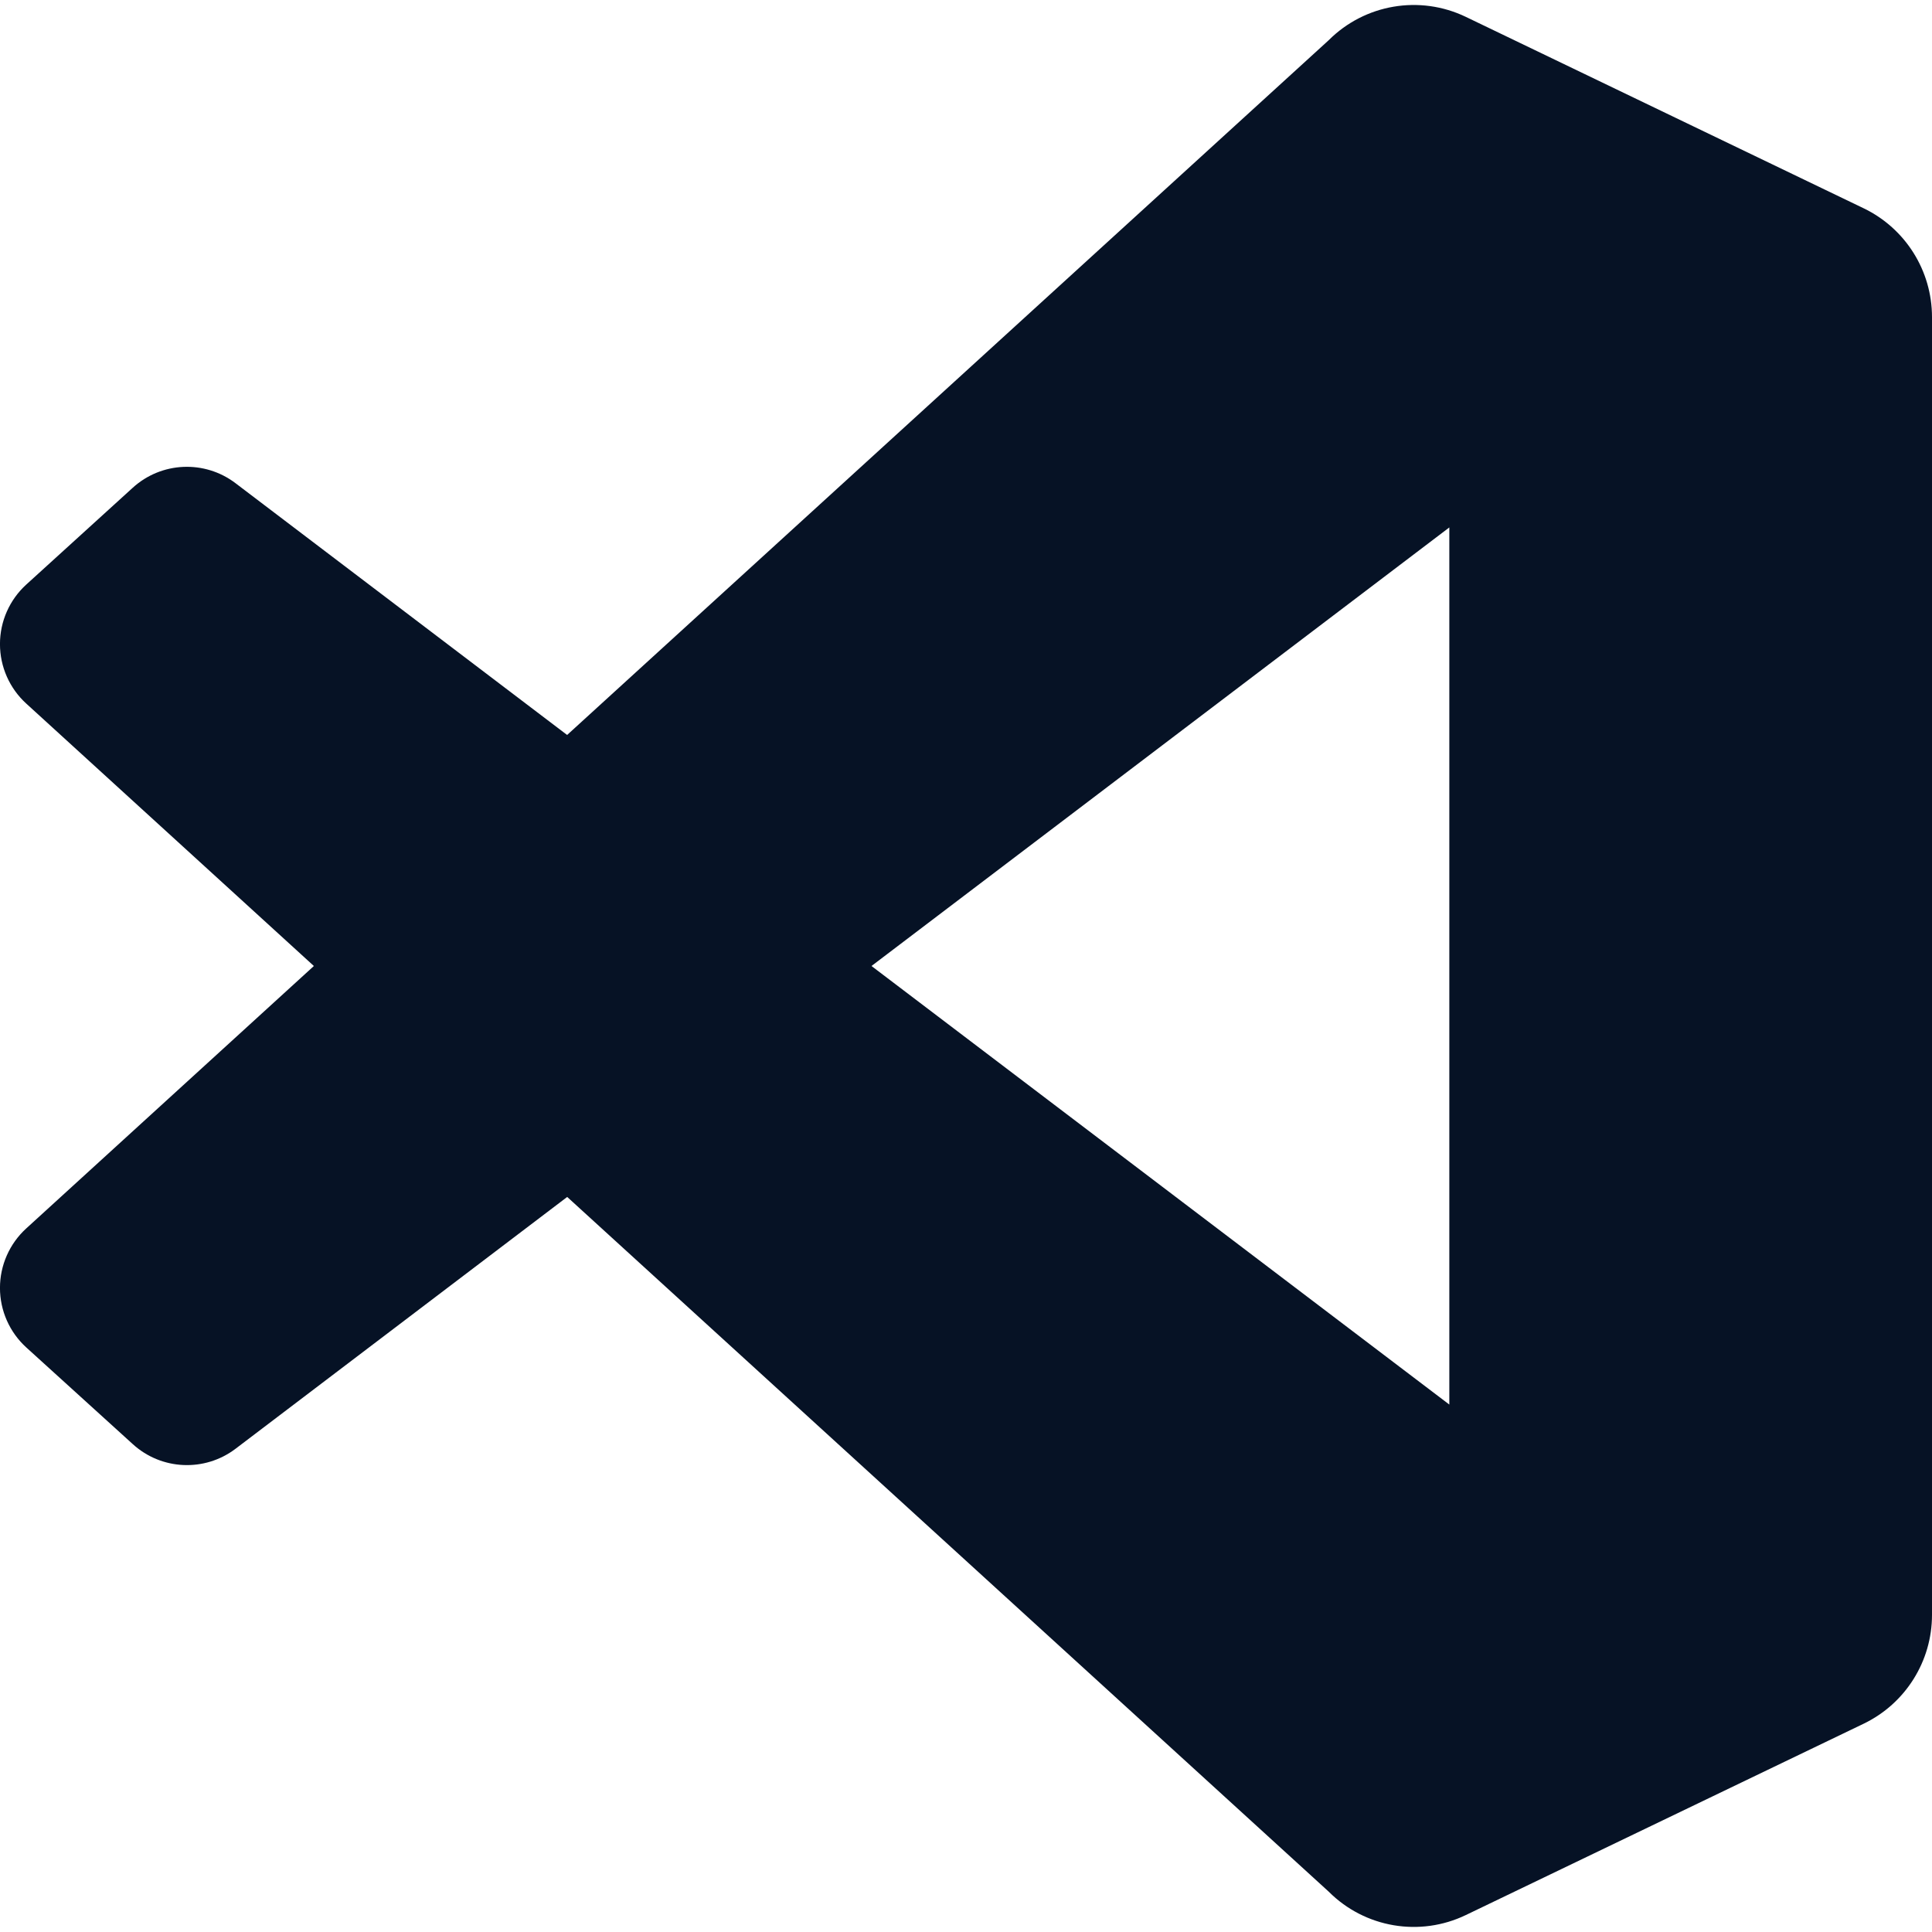
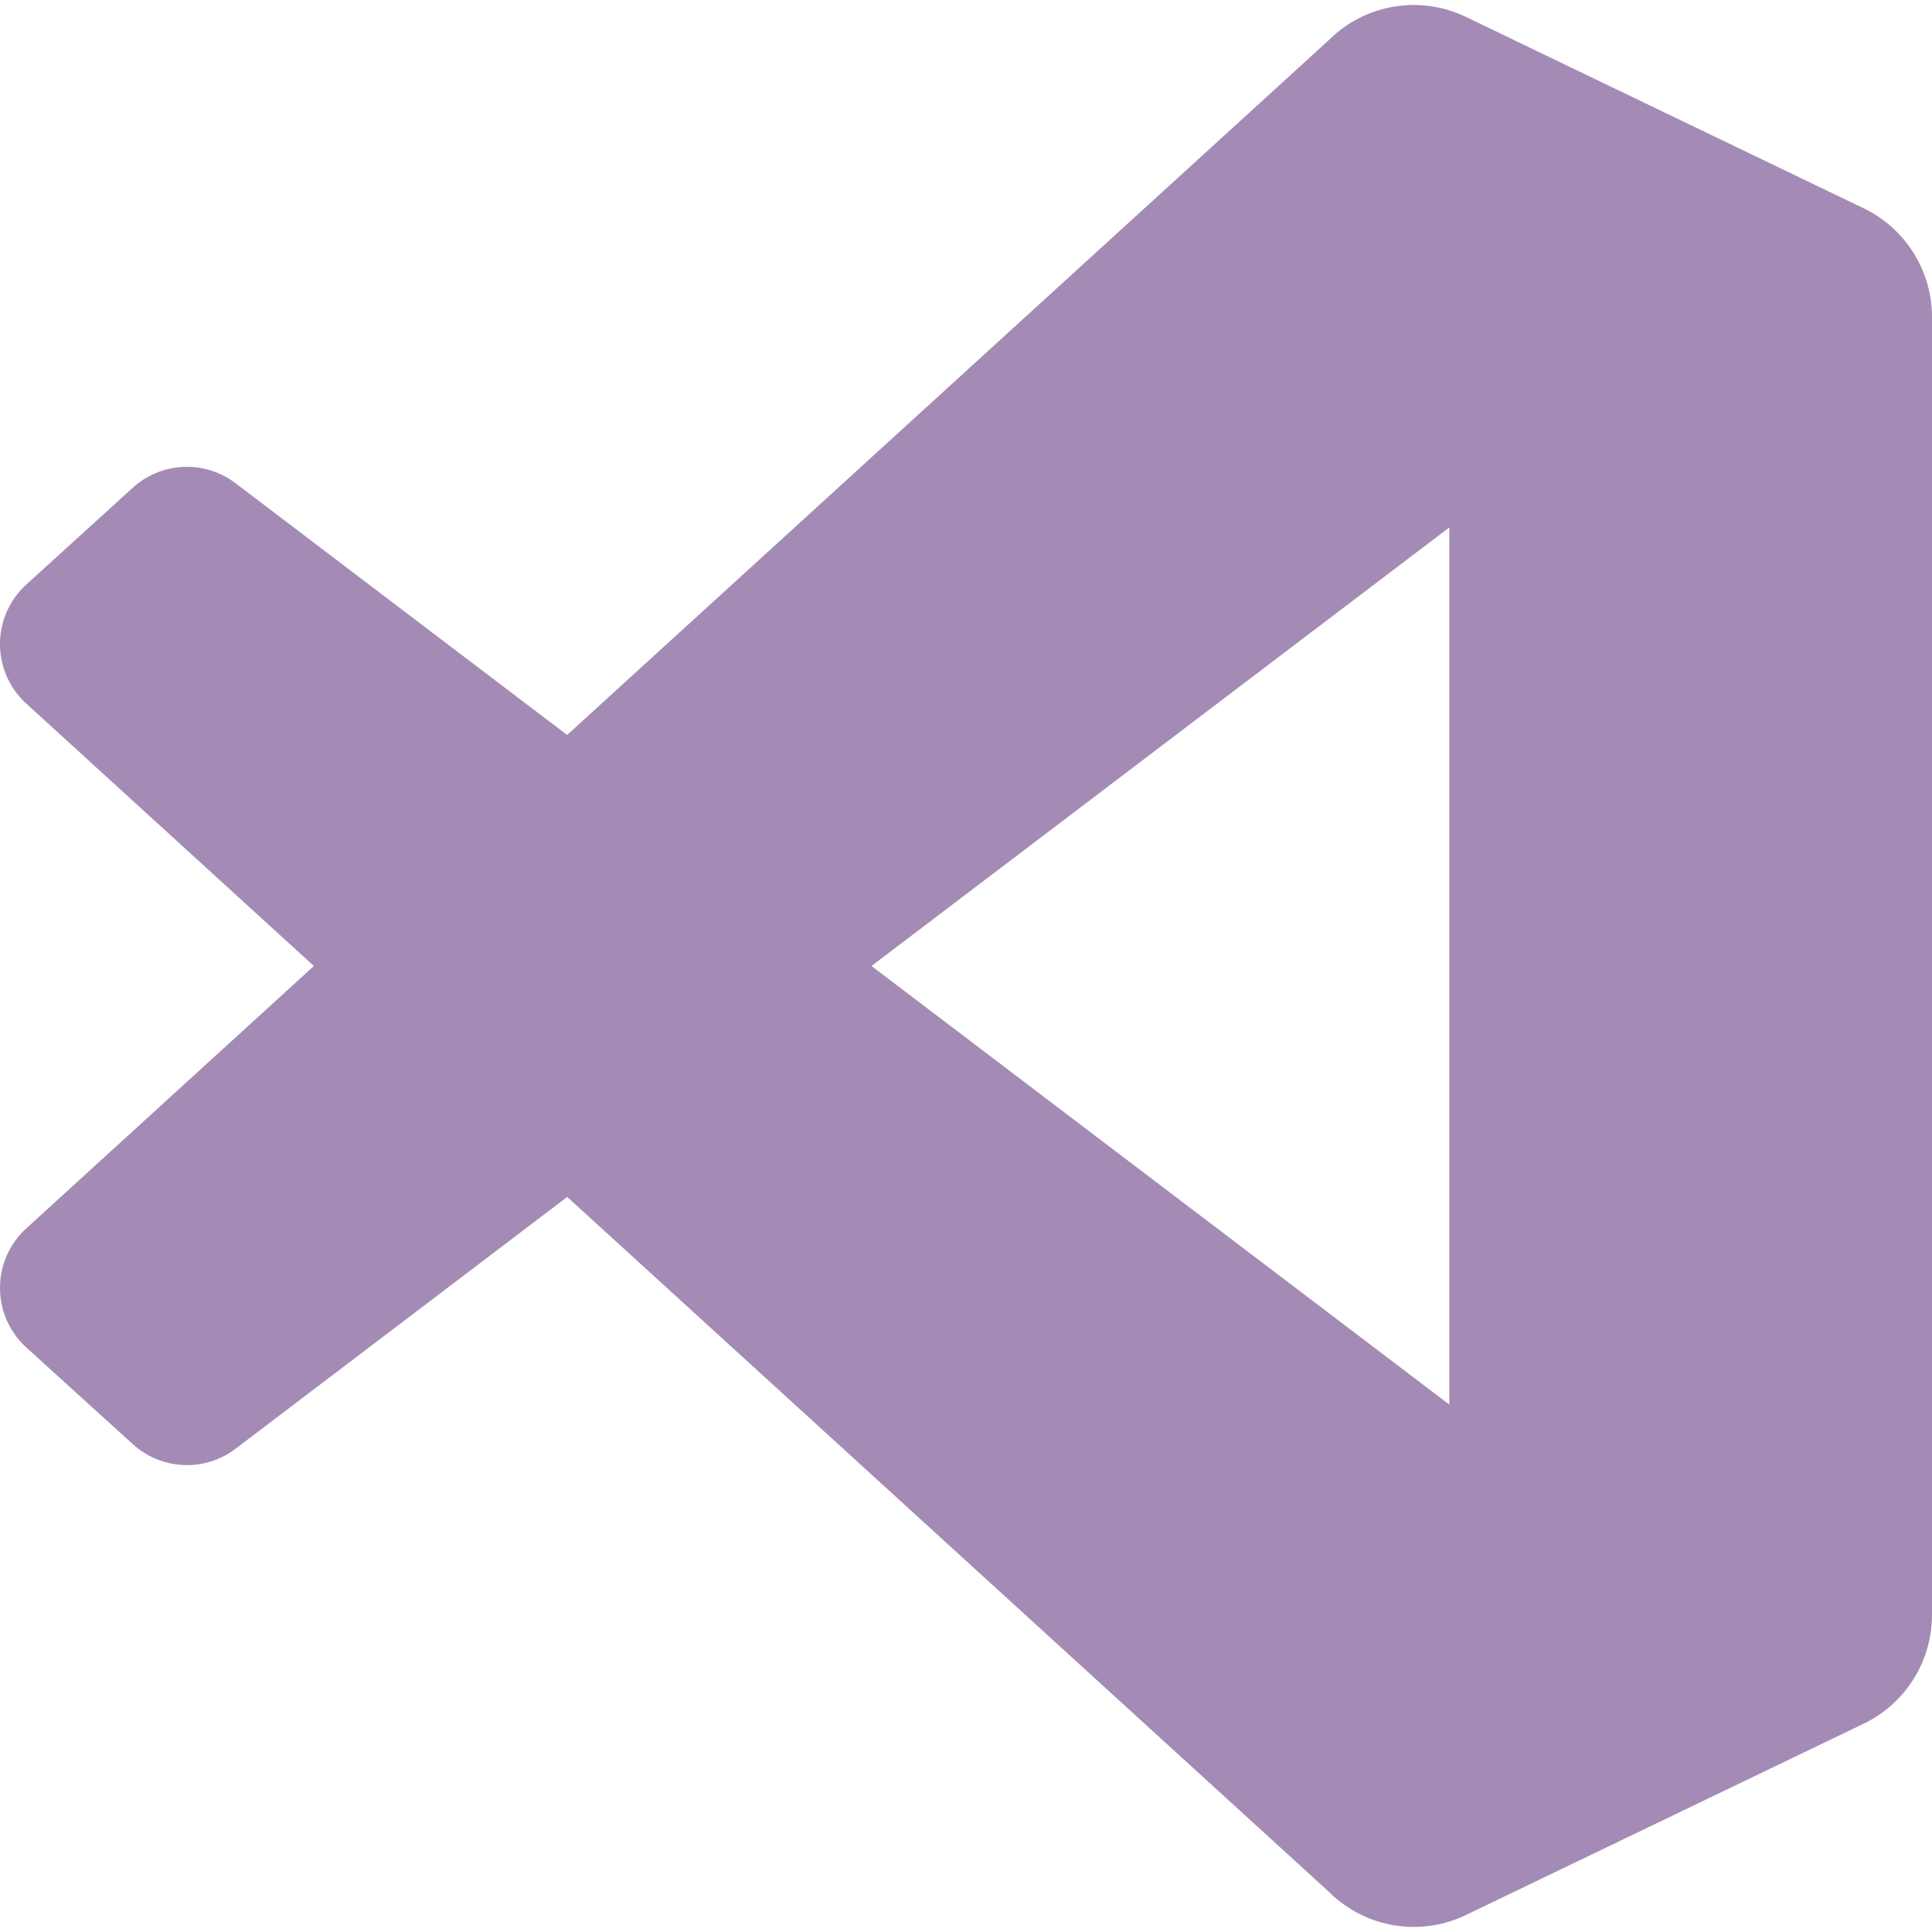
- <svg xmlns="http://www.w3.org/2000/svg" role="img" viewBox="0 0 24 24" fill="#061225">
+ <svg xmlns="http://www.w3.org/2000/svg" role="img" viewBox="0 0 24 24" fill="#a48bb6">
  <path d="M23.15 2.587L18.21.21a1.494 1.494 0 0 0-1.705.29l-9.46 8.63-4.12-3.128a.999.999 0 0 0-1.276.057L.327 7.261A1 1 0 0 0 .326 8.74L3.899 12 .326 15.26a1 1 0 0 0 .001 1.479L1.65 17.94a.999.999 0 0 0 1.276.057l4.12-3.128 9.46 8.63a1.492 1.492 0 0 0 1.704.29l4.942-2.377A1.5 1.5 0 0 0 24 20.06V3.939a1.5 1.5 0 0 0-.85-1.352zm-5.146 14.861L10.826 12l7.178-5.448v10.896z" />
</svg>
